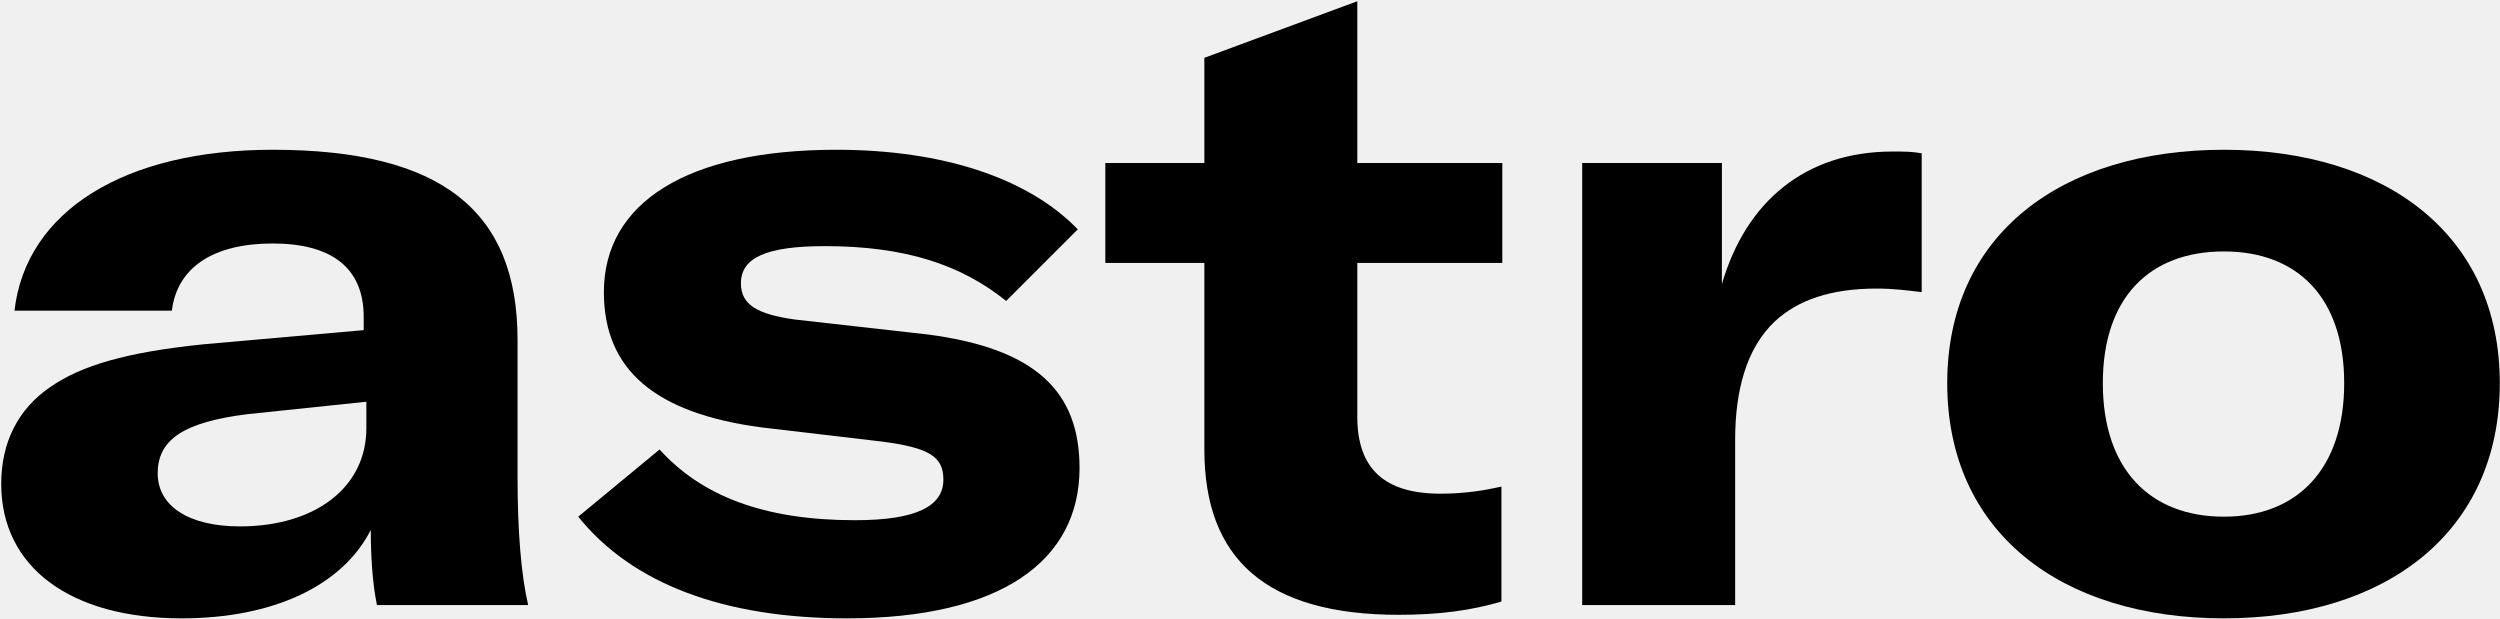
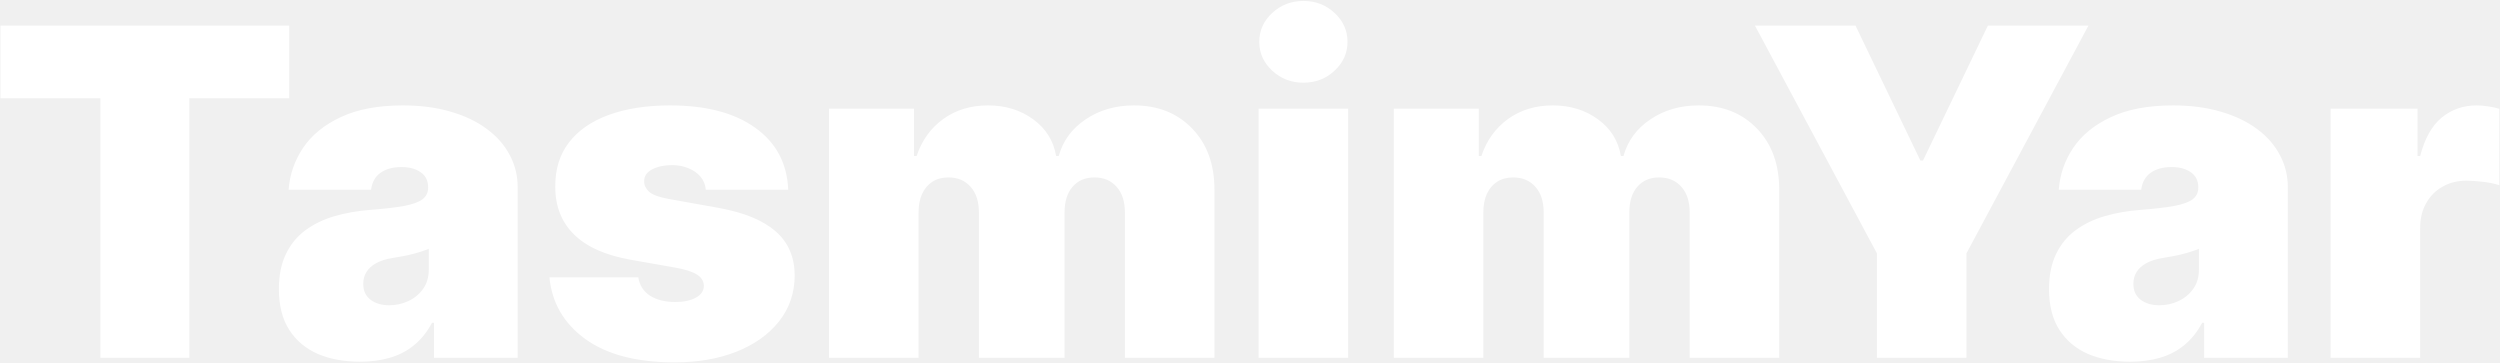
- <svg viewBox="0 0 1847 457" fill="none">
-   <path d="M134.148 456.833C202.08 456.833 253.03 432.665 273.93 391.516C273.93 411.111 275.23 431.36 278.5 447.036H390.19C384.97 424.173 382.36 392.82 382.36 351.671V251.081C382.36 155.717 326.18 110.648 201.43 110.648C92.344 110.648 19.188 155.717 10.697 229.527H126.963C130.882 197.521 157.66 179.885 201.43 179.885C244.53 179.885 268.7 197.521 268.7 234.1V243.896L150.48 254.347C92.997 260.227 60.338 270.023 37.477 285.7C13.31 302.028 0.899 326.851 0.899 357.549C0.899 418.948 51.847 456.833 134.148 456.833ZM177.26 388.902C139.37 388.902 116.512 373.88 116.512 349.712C116.512 324.892 135.45 311.827 183.14 305.949L270.66 296.805V316.4C270.66 360.163 232.78 388.902 177.26 388.902Z" fill="currentColor" />
-   <path d="M625.77 456.833C739.43 456.833 797.56 414.377 797.56 345.793C797.56 288.966 764.9 257.613 685.87 247.162L587.23 236.059C559.15 232.138 547.39 224.953 547.39 209.277C547.39 190.336 566.33 181.844 609.44 181.844C668.88 181.844 710.03 195.561 743.35 222.342L796.25 169.434C759.67 131.55 696.32 110.648 617.94 110.648C507.55 110.648 446.15 149.838 446.15 215.809C446.15 273.289 484.03 305.295 562.41 315.745L651.25 326.196C686.52 330.769 696.97 337.302 696.97 354.283C696.97 373.88 677.37 384.331 631.65 384.331C563.72 384.331 518 366.041 487.3 332.076L427.21 381.717C467.05 431.36 534.98 456.833 625.77 456.833Z" fill="currentColor" />
-   <path d="M889.78 194.255V332.076C889.78 413.07 935.5 454.221 1033.48 454.221C1063.53 454.221 1087.04 450.955 1109.25 444.423V359.508C1097.49 362.122 1083.12 364.734 1064.18 364.734C1023.03 364.734 1002.78 346.446 1002.78 307.908V194.255H1109.9V120.445H1002.78V0.914L889.78 42.717V120.445H816.62V194.255H889.78Z" fill="currentColor" />
-   <path d="M1272.13 120.445H1168.93V447.036H1281.93V324.892C1281.93 289.618 1289.77 257.613 1311.33 237.364C1328.31 221.687 1352.48 213.198 1386.44 213.198C1398.85 213.198 1408.65 214.502 1419.75 215.809V113.26C1412.57 111.954 1407.34 111.954 1398.2 111.954C1333.53 111.954 1289.77 149.185 1272.13 209.932V120.445Z" fill="currentColor" />
-   <path d="M1643.05 456.833C1762.59 456.833 1846.85 393.475 1846.85 283.088C1846.85 173.353 1762.59 110.648 1643.05 110.648C1522.87 110.648 1438.61 173.353 1438.61 283.088C1438.61 393.475 1522.87 456.833 1643.05 456.833ZM1643.05 381.717C1588.19 381.717 1553.57 346.446 1553.57 283.088C1553.57 219.728 1588.19 185.763 1643.05 185.763C1697.27 185.763 1731.89 219.728 1731.89 283.088C1731.89 346.446 1697.27 381.717 1643.05 381.717Z" fill="currentColor" />
+ <svg xmlns="http://www.w3.org/2000/svg" width="2110" height="306" viewBox="0 0 2110 306" fill="none">
+   <path d="M0.405 82.938V21.601H244.111V82.938H159.773V302H84.744V82.938H0.405ZM303.84 305.286C290.422 305.286 278.557 303.095 268.242 298.714C258.02 294.242 249.987 287.487 244.146 278.451C238.304 269.415 235.383 257.914 235.383 243.949C235.383 232.448 237.346 222.636 241.27 214.512C245.195 206.297 250.672 199.589 257.7 194.386C264.728 189.183 272.898 185.213 282.208 182.475C291.609 179.736 301.741 177.956 312.602 177.135C324.377 176.222 333.824 175.127 340.944 173.849C348.154 172.48 353.357 170.609 356.552 168.236C359.746 165.771 361.344 162.531 361.344 158.515V157.967C361.344 152.49 359.244 148.292 355.046 145.371C350.847 142.45 345.462 140.99 338.89 140.99C331.679 140.99 325.792 142.587 321.228 145.782C316.755 148.885 314.063 153.677 313.15 160.158H243.598C244.511 147.379 248.573 135.604 255.783 124.834C263.085 113.972 273.719 105.301 287.684 98.82C301.649 92.249 319.083 88.963 339.985 88.963C355.046 88.963 368.554 90.743 380.512 94.302C392.469 97.771 402.646 102.654 411.043 108.952C419.441 115.159 425.83 122.461 430.211 130.858C434.684 139.164 436.92 148.201 436.92 157.967V302H366.273V272.427H364.63C360.431 280.276 355.319 286.62 349.295 291.458C343.362 296.295 336.562 299.809 328.895 302C321.319 304.191 312.968 305.286 303.84 305.286ZM328.484 257.64C334.235 257.64 339.62 256.453 344.64 254.08C349.752 251.707 353.905 248.284 357.099 243.812C360.294 239.339 361.891 233.908 361.891 227.519V209.994C359.883 210.816 357.738 211.591 355.456 212.322C353.266 213.052 350.893 213.736 348.337 214.375C345.872 215.014 343.225 215.608 340.396 216.155C337.658 216.703 334.782 217.205 331.77 217.661C325.929 218.574 321.137 220.08 317.394 222.179C313.743 224.187 311.005 226.698 309.18 229.71C307.445 232.63 306.578 235.916 306.578 239.567C306.578 245.409 308.632 249.882 312.739 252.985C316.847 256.088 322.095 257.64 328.484 257.64ZM665.257 160.158H595.705C595.34 155.868 593.834 152.171 591.187 149.068C588.54 145.964 585.117 143.591 580.919 141.948C576.811 140.214 572.247 139.347 567.227 139.347C560.747 139.347 555.179 140.533 550.524 142.907C545.869 145.28 543.587 148.657 543.678 153.038C543.587 156.141 544.91 159.017 547.649 161.664C550.478 164.311 555.909 166.364 563.941 167.825L606.658 175.492C628.199 179.417 644.218 186.034 654.715 195.344C665.303 204.563 670.643 216.931 670.734 232.448C670.643 247.417 666.17 260.424 657.316 271.468C648.554 282.421 636.551 290.91 621.308 296.934C606.156 302.867 588.86 305.834 569.418 305.834C537.289 305.834 512.142 299.262 493.979 286.118C475.906 272.974 465.82 255.632 463.721 234.091H538.749C539.753 240.754 543.039 245.911 548.607 249.562C554.266 253.122 561.386 254.902 569.966 254.902C576.903 254.902 582.607 253.715 587.08 251.342C591.644 248.969 593.971 245.592 594.062 241.21C593.971 237.194 591.963 234 588.038 231.626C584.205 229.253 578.18 227.337 569.966 225.876L532.725 219.304C511.275 215.562 495.211 208.442 484.532 197.946C473.852 187.449 468.558 173.94 468.65 157.419C468.558 142.815 472.392 130.447 480.15 120.316C488 110.093 499.181 102.334 513.694 97.04C528.298 91.655 545.595 88.963 565.584 88.963C595.979 88.963 619.939 95.261 637.464 107.857C655.08 120.453 664.345 137.886 665.257 160.158ZM699.691 302V91.701H771.434V131.68H773.624C778.006 118.536 785.49 108.13 796.078 100.463C806.666 92.796 819.262 88.963 833.866 88.963C848.653 88.963 861.386 92.888 872.065 100.737C882.744 108.496 889.179 118.81 891.37 131.68H893.561C897.12 118.81 904.696 108.496 916.288 100.737C927.88 92.888 941.48 88.963 957.088 88.963C977.26 88.963 993.599 95.443 1006.1 108.404C1018.7 121.365 1025 138.617 1025 160.158V302H949.421V179.326C949.421 170.107 947.094 162.896 942.439 157.693C937.784 152.399 931.531 149.752 923.682 149.752C915.923 149.752 909.762 152.399 905.198 157.693C900.726 162.896 898.489 170.107 898.489 179.326V302H826.199V179.326C826.199 170.107 823.872 162.896 819.217 157.693C814.562 152.399 808.309 149.752 800.459 149.752C795.257 149.752 790.784 150.939 787.042 153.312C783.3 155.685 780.379 159.108 778.279 163.58C776.271 167.962 775.267 173.21 775.267 179.326V302H699.691ZM1062.27 302V91.701H1137.85V302H1062.27ZM1100.06 69.795C1089.84 69.795 1081.08 66.418 1073.77 59.663C1066.47 52.909 1062.82 44.785 1062.82 35.292C1062.82 25.8 1066.47 17.676 1073.77 10.922C1081.08 4.168 1089.84 0.79 1100.06 0.79C1110.37 0.79 1119.14 4.168 1126.35 10.922C1133.65 17.676 1137.3 25.8 1137.3 35.292C1137.3 44.785 1133.65 52.909 1126.35 59.663C1119.14 66.418 1110.37 69.795 1100.06 69.795ZM1176.36 302V91.701H1248.1V131.68H1250.29C1254.67 118.536 1262.15 108.13 1272.74 100.463C1283.33 92.796 1295.93 88.963 1310.53 88.963C1325.32 88.963 1338.05 92.888 1348.73 100.737C1359.41 108.496 1365.84 118.81 1368.03 131.68H1370.22C1373.78 118.81 1381.36 108.496 1392.95 100.737C1404.54 92.888 1418.14 88.963 1433.75 88.963C1453.92 88.963 1470.26 95.443 1482.77 108.404C1495.36 121.365 1501.66 138.617 1501.66 160.158V302H1426.09V179.326C1426.09 170.107 1423.76 162.896 1419.1 157.693C1414.45 152.399 1408.2 149.752 1400.35 149.752C1392.59 149.752 1386.43 152.399 1381.86 157.693C1377.39 162.896 1375.15 170.107 1375.15 179.326V302H1302.86V179.326C1302.86 170.107 1300.54 162.896 1295.88 157.693C1291.23 152.399 1284.97 149.752 1277.12 149.752C1271.92 149.752 1267.45 150.939 1263.71 153.312C1259.96 155.685 1257.04 159.108 1254.94 163.58C1252.94 167.962 1251.93 173.21 1251.93 179.326V302H1176.36ZM1481.16 21.601H1566.05L1620.81 135.513H1623L1677.77 21.601H1762.65L1659.69 213.828V302H1584.12V213.828L1481.16 21.601ZM1797.84 305.286C1784.42 305.286 1772.56 303.095 1762.24 298.714C1752.02 294.242 1743.99 287.487 1738.15 278.451C1732.3 269.415 1729.38 257.914 1729.38 243.949C1729.38 232.448 1731.35 222.636 1735.27 214.512C1739.2 206.297 1744.67 199.589 1751.7 194.386C1758.73 189.183 1766.9 185.213 1776.21 182.475C1785.61 179.736 1795.74 177.956 1806.6 177.135C1818.38 176.222 1827.82 175.127 1834.94 173.849C1842.15 172.48 1847.36 170.609 1850.55 168.236C1853.75 165.771 1855.34 162.531 1855.34 158.515V157.967C1855.34 152.49 1853.24 148.292 1849.05 145.371C1844.85 142.45 1839.46 140.99 1832.89 140.99C1825.68 140.99 1819.79 142.587 1815.23 145.782C1810.76 148.885 1808.06 153.677 1807.15 160.158H1737.6C1738.51 147.379 1742.57 135.604 1749.78 124.834C1757.09 113.972 1767.72 105.301 1781.68 98.82C1795.65 92.249 1813.08 88.963 1833.99 88.963C1849.05 88.963 1862.55 90.743 1874.51 94.302C1886.47 97.771 1896.65 102.654 1905.04 108.952C1913.44 115.159 1919.83 122.461 1924.21 130.858C1928.68 139.164 1930.92 148.201 1930.92 157.967V302H1860.27V272.427H1858.63C1854.43 280.276 1849.32 286.62 1843.3 291.458C1837.36 296.295 1830.56 299.809 1822.9 302C1815.32 304.191 1806.97 305.286 1797.84 305.286ZM1822.48 257.64C1828.23 257.64 1833.62 256.453 1838.64 254.08C1843.75 251.707 1847.9 248.284 1851.1 243.812C1854.29 239.339 1855.89 233.908 1855.89 227.519V209.994C1853.88 210.816 1851.74 211.591 1849.46 212.322C1847.27 213.052 1844.89 213.736 1842.34 214.375C1839.87 215.014 1837.23 215.608 1834.4 216.155C1831.66 216.703 1828.78 217.205 1825.77 217.661C1819.93 218.574 1815.14 220.08 1811.39 222.179C1807.74 224.187 1805.01 226.698 1803.18 229.71C1801.45 232.63 1800.58 235.916 1800.58 239.567C1800.58 245.409 1802.63 249.882 1806.74 252.985C1810.85 256.088 1816.1 257.64 1822.48 257.64ZM1967.03 302V91.701H2040.42V131.68H2042.61C2046.44 116.893 2052.51 106.077 2060.82 99.231C2069.21 92.385 2079.03 88.963 2090.25 88.963C2093.54 88.963 2096.78 89.236 2099.97 89.784C2103.26 90.24 2106.41 90.925 2109.42 91.838V156.324C2105.68 155.046 2101.07 154.088 2095.59 153.449C2090.12 152.81 2085.42 152.49 2081.49 152.49C2074.1 152.49 2067.43 154.179 2061.5 157.556C2055.66 160.842 2051.05 165.497 2047.67 171.521C2044.3 177.454 2042.61 184.437 2042.61 192.469V302H1967.03Z" fill="white" />
</svg>
